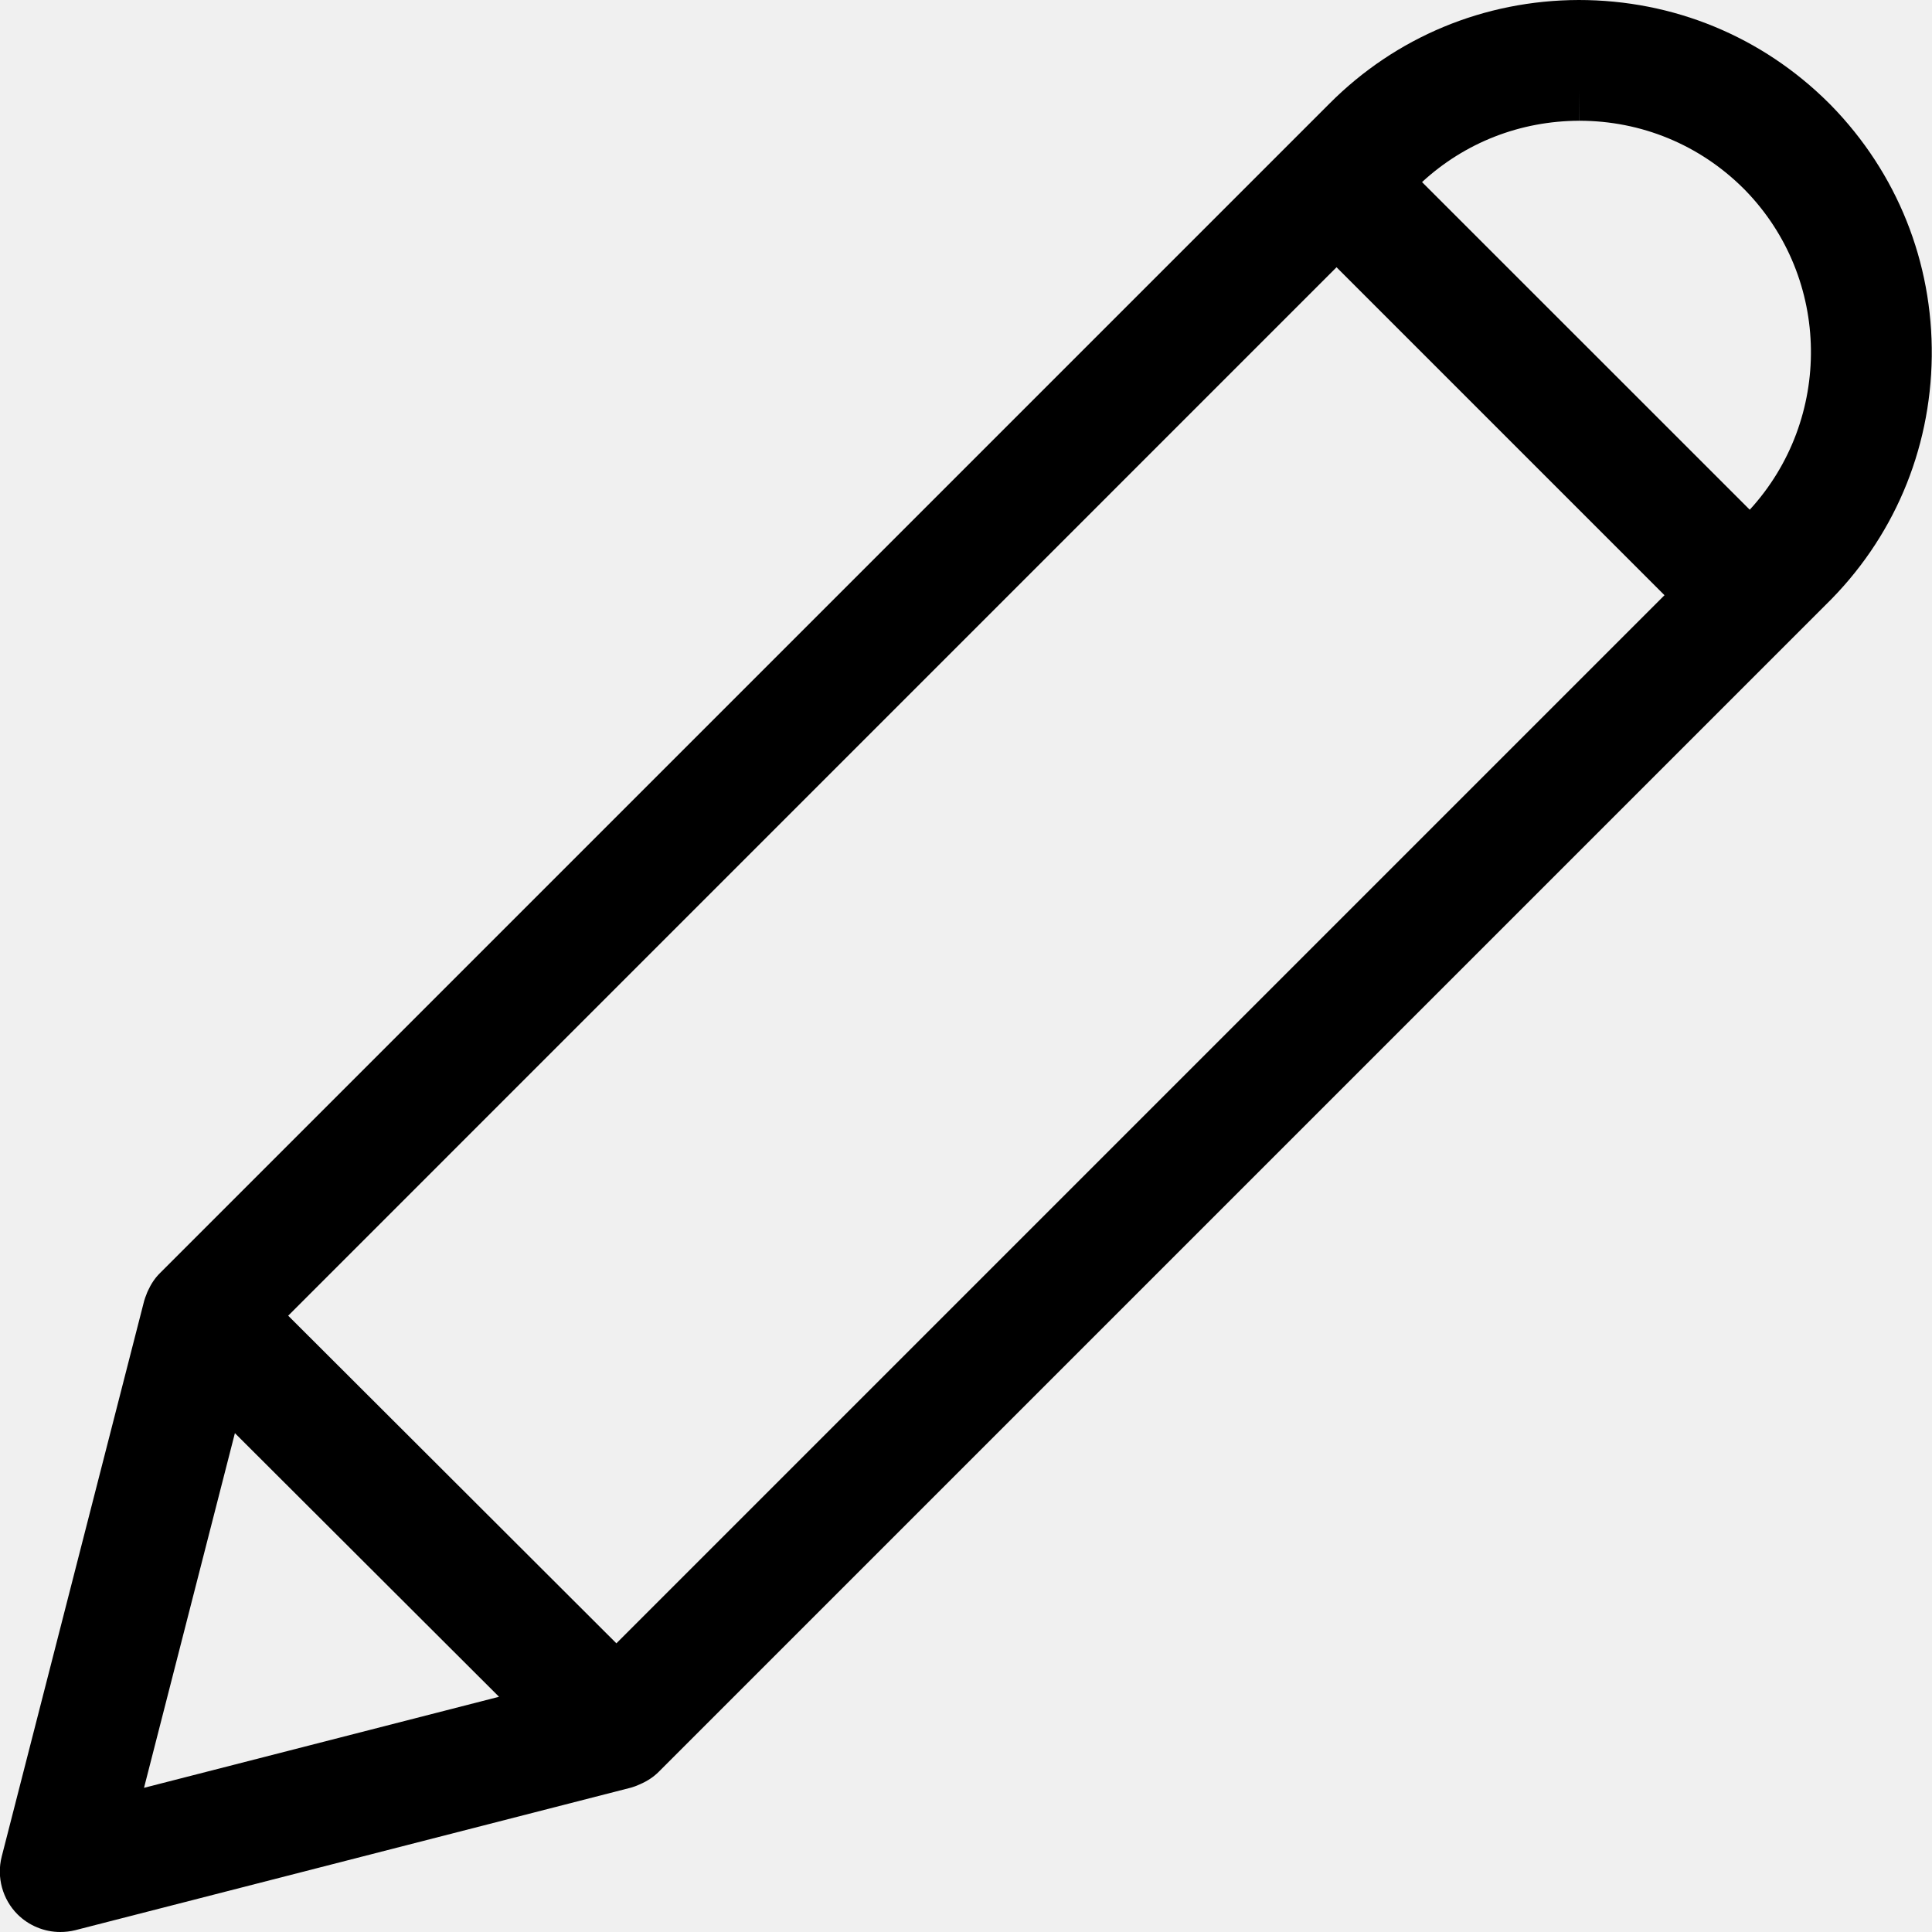
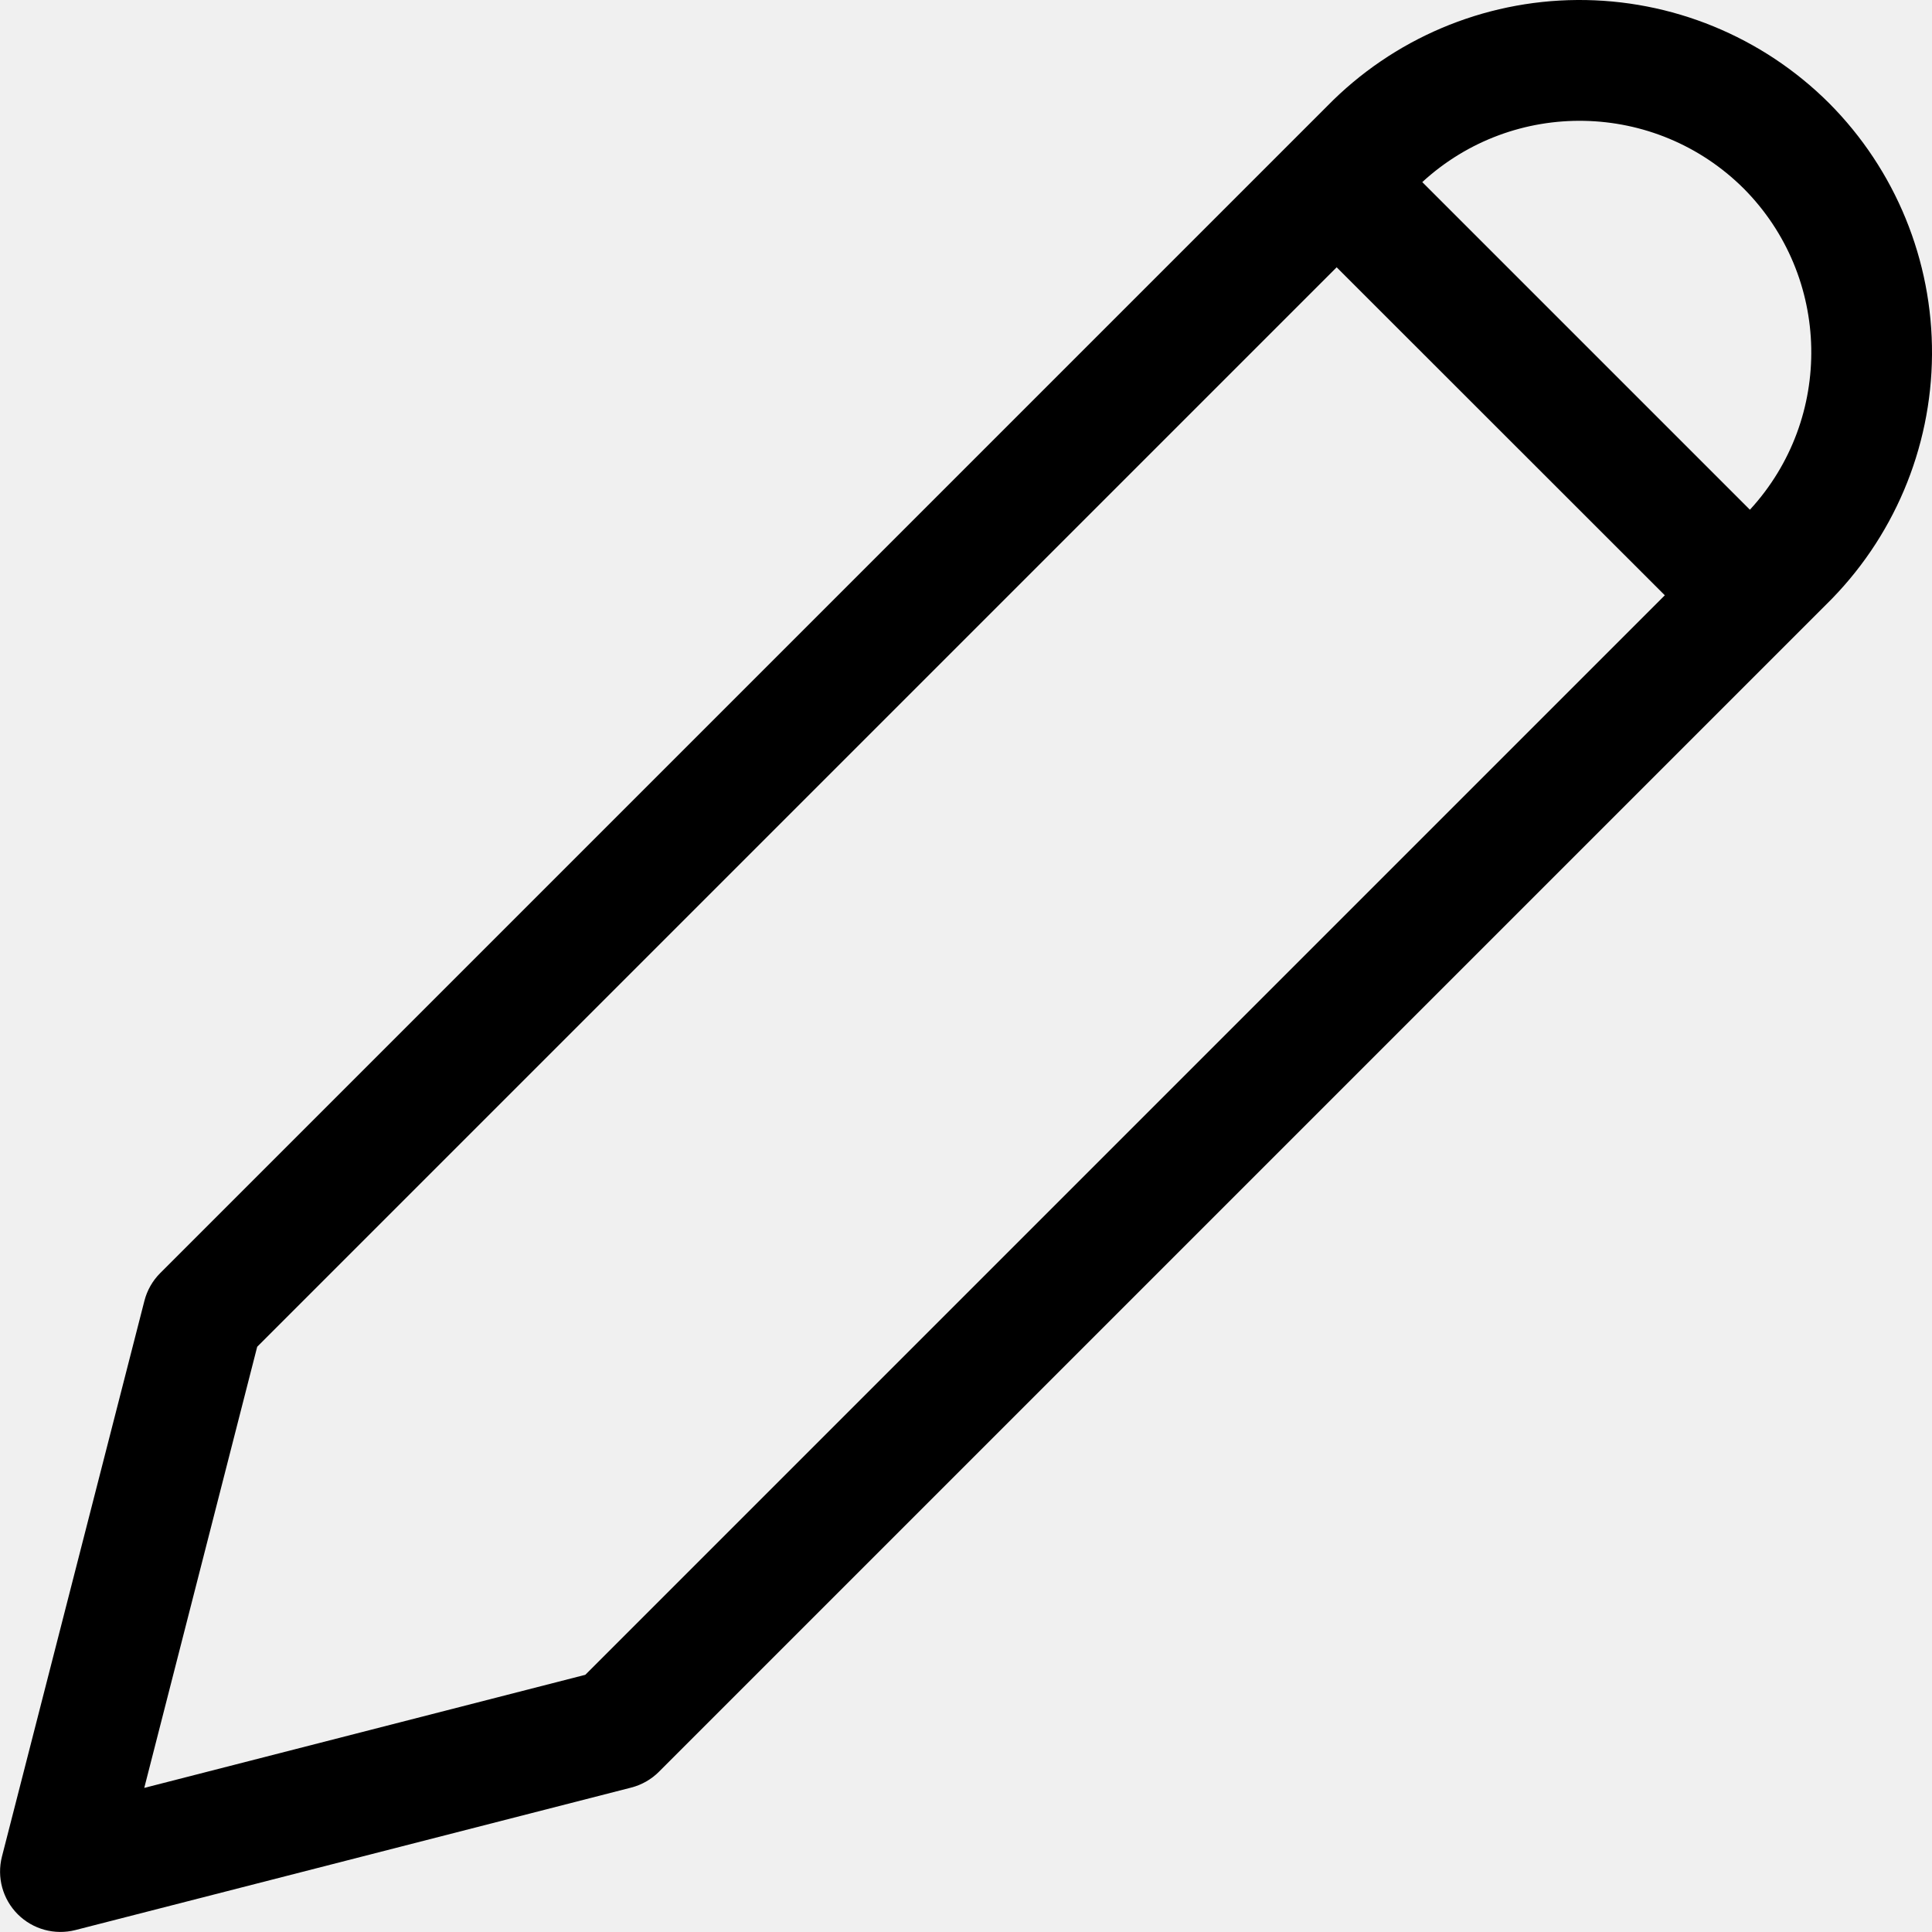
- <svg xmlns="http://www.w3.org/2000/svg" width="24" height="24" viewBox="0 0 24 24">
-   <path d="M.748 24c-.198 0-.391-.08-.531-.22-.186-.186-.261-.461-.196-.716l1.77-6.905c.006-.022.021-.063.03-.084.001-.004.007-.02.015-.037.041-.09.09-.163.151-.223L16.513 1.289C17.338.46 18.438.003 19.611 0c1.178 0 2.277.454 3.106 1.279l.029.029c.821.841 1.264 1.948 1.251 3.121-.014 1.173-.482 2.269-1.32 3.087L8.183 22.01c-.062.062-.137.113-.231.154-.048.021-.078.033-.111.042L.933 23.978C.872 23.993.81 24 .748 24zm1.041-1.791l4.41-1.131-3.281-3.275-1.129 4.406zm5.868-1.795l13.02-13.02-4.074-4.074L3.58 16.344l4.077 4.07zM21.736 6.332c1.031-1.125 1.015-2.872-.059-3.972l-.02-.02c-.544-.541-1.268-.84-2.037-.84v-.375l-.001.375c-.734.002-1.421.271-1.954.762l4.071 4.07z" fill="#000" fill-rule="evenodd" />
+ <svg xmlns="http://www.w3.org/2000/svg" width="24" height="24" fill="none">
+   <g clip-path="url(#a)">
+     <path fill-rule="evenodd" clip-rule="evenodd" d="M19.593 0a4.39 4.39 0 0 1 3.126 1.279l.002.002a4.388 4.388 0 0 1-.039 6.232L8.185 22.01a.75.75 0 0 1-.344.196l-6.905 1.77a.75.75 0 0 1-.912-.912l1.77-6.905a.75.75 0 0 1 .196-.344L16.487 1.318A4.388 4.388 0 0 1 19.593 0Zm-2.988 3.32L3.195 16.73 1.792 22.21l5.479-1.405 13.41-13.41-4.075-4.073Zm5.133 3.012-4.07-4.07a2.89 2.89 0 0 1 3.992.079 2.887 2.887 0 0 1 .078 3.991Z" fill="#000" />
+   </g>
+   <defs>
+     <clipPath id="a">
+       <path fill="#fff" d="M0 0h24v24H0z" />
+     </clipPath>
+   </defs>
</svg>
